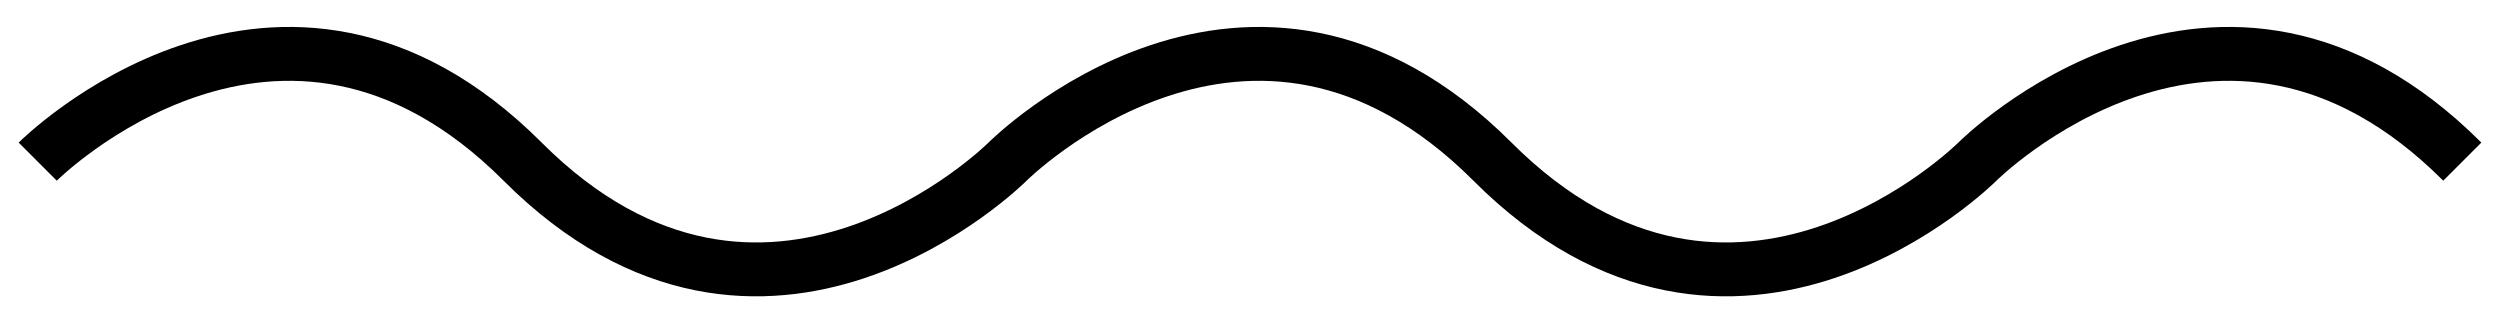
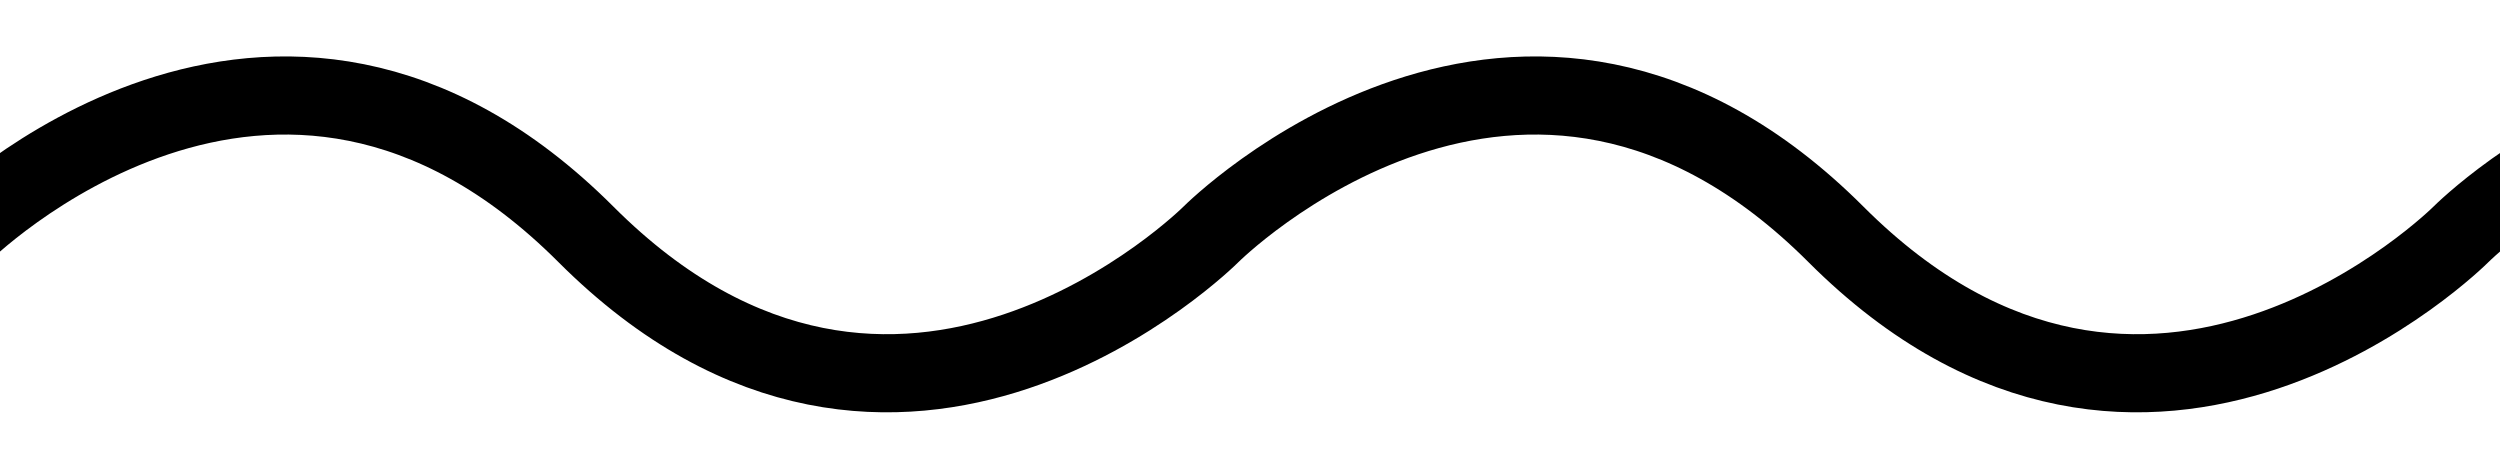
- <svg xmlns="http://www.w3.org/2000/svg" version="1.1" id="squiggly-line-svg" x="0px" y="0px" viewBox="0 0 92.8 12" style="enable-background:new 0 0 92.8 12;height: 6px;width: 100%;" xml:space="preserve" data-v-5be51a94="" fill="none">
-   <path stroke-width="2" d="M1.4,6c0,0,9-9,18,0s18,0,18,0s9-9,18,0s18,0,18,0s9-9,18,0" data-v-5be51a94="" stroke="currentColor" fill="none" />
+ <svg xmlns="http://www.w3.org/2000/svg" version="1.1" id="squiggly-line-svg" x="0px" y="0px" viewBox="0 0 64 12" fill="none">
+   <path stroke-width="2" d="M-1,6c0,0,8-8,16,0s16,0,16,0s8-8,16,0s16,0,16,0s8-8,16,0,8-8,16" stroke="currentcolor" fill="none" />
</svg>
